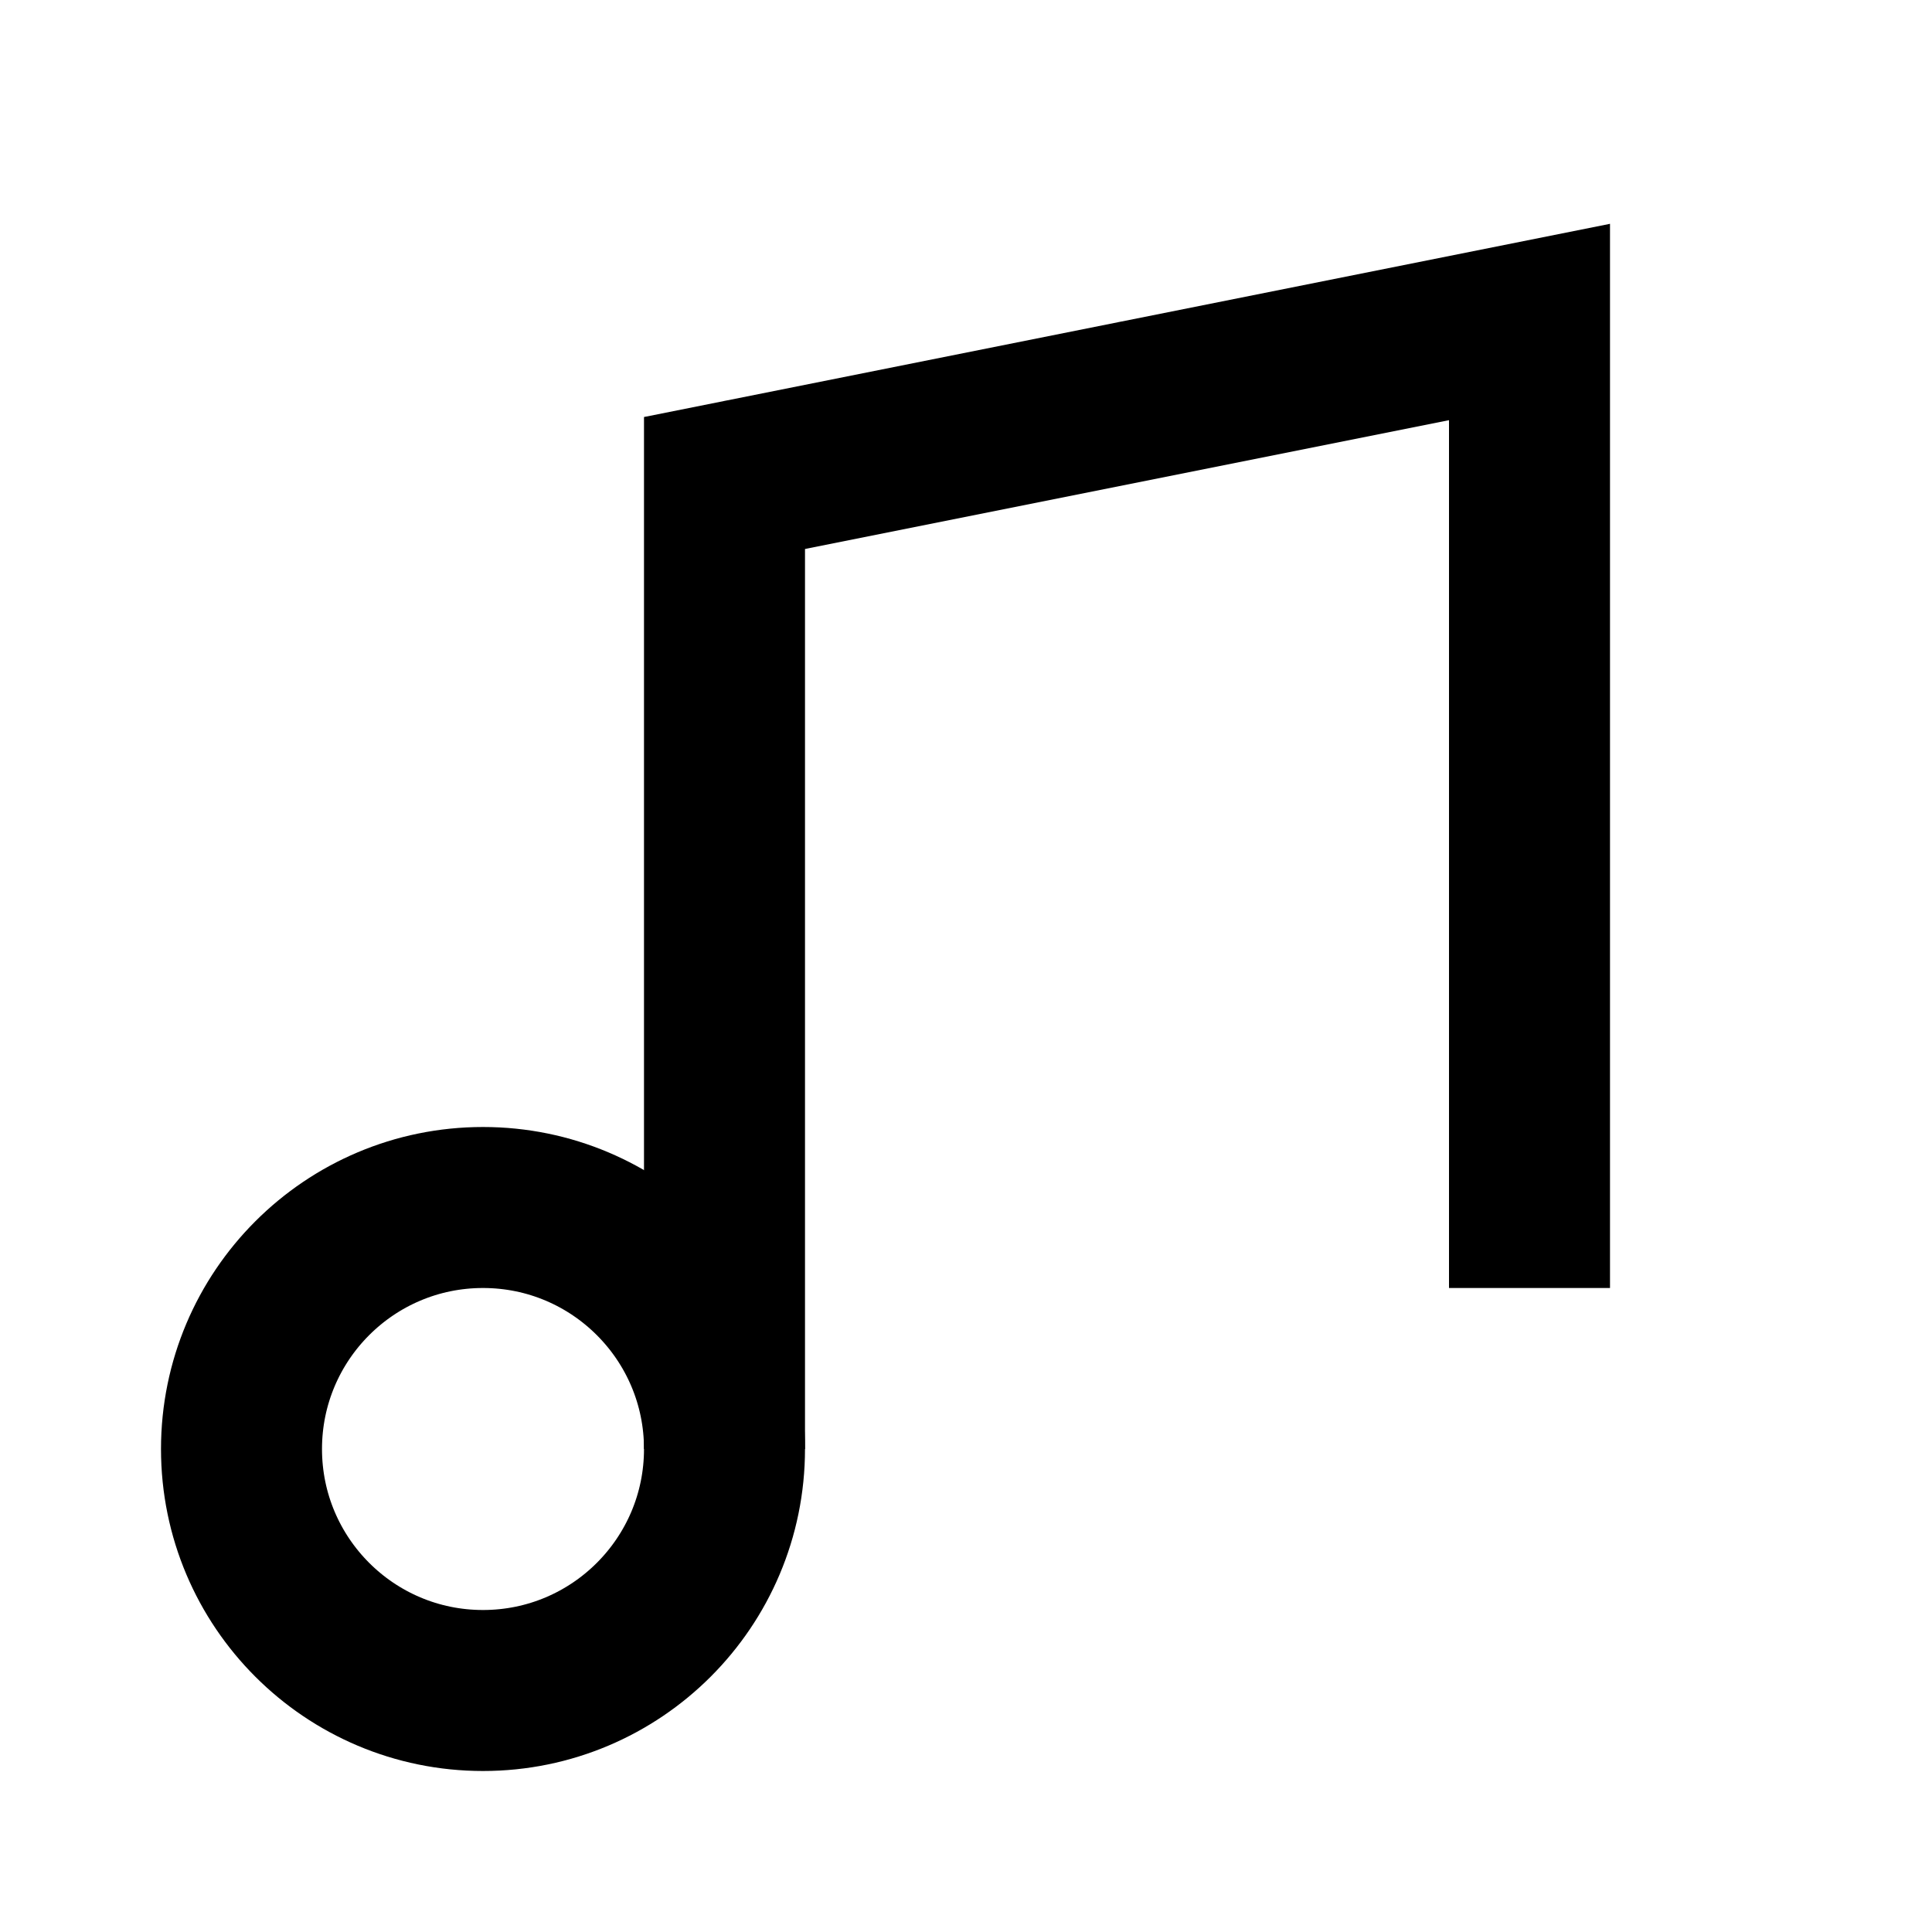
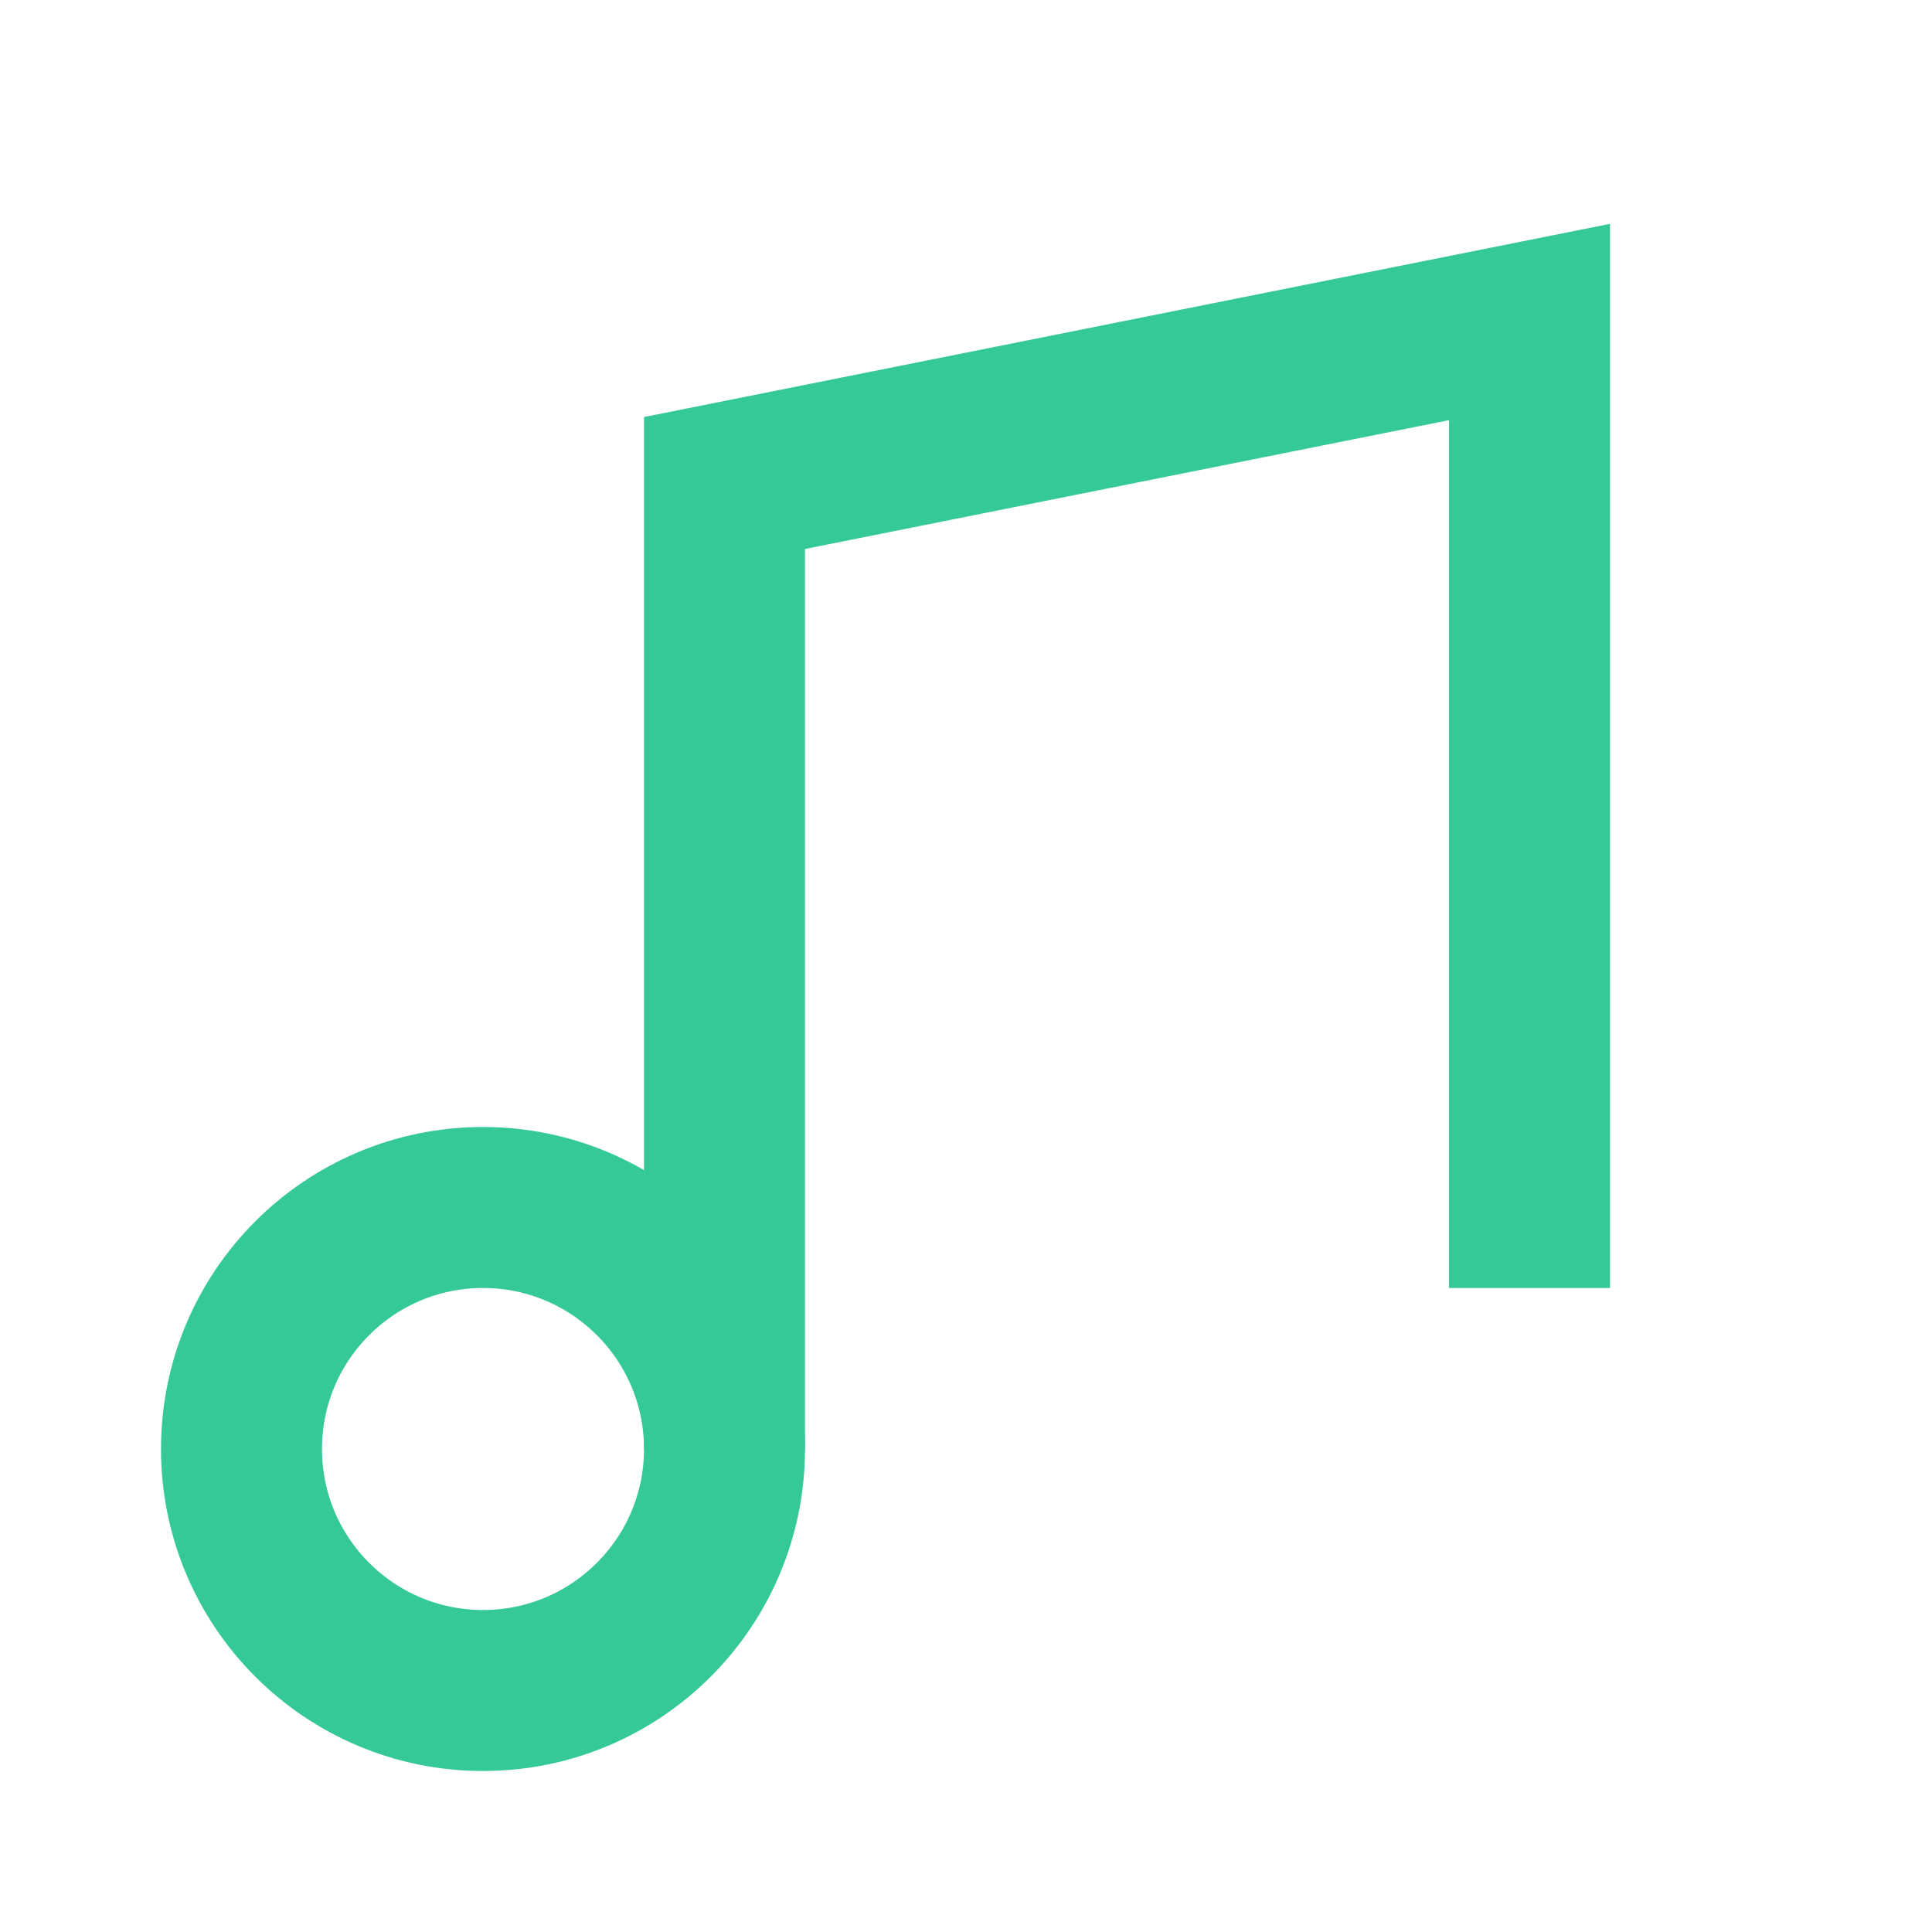
<svg xmlns="http://www.w3.org/2000/svg" width="24" height="24" viewBox="0 0 24 24" fill="none">
-   <path d="M9 18V6L19 4V16" stroke="currentColor" stroke-width="2" />
-   <circle cx="6" cy="18" r="3" stroke="currentColor" stroke-width="2" />
+   <path d="M9 18V6L19 4V16" stroke="#35C99A" stroke-width="2" />
+   <circle cx="6" cy="18" r="3" stroke="#35C99A" stroke-width="2" />
</svg>
